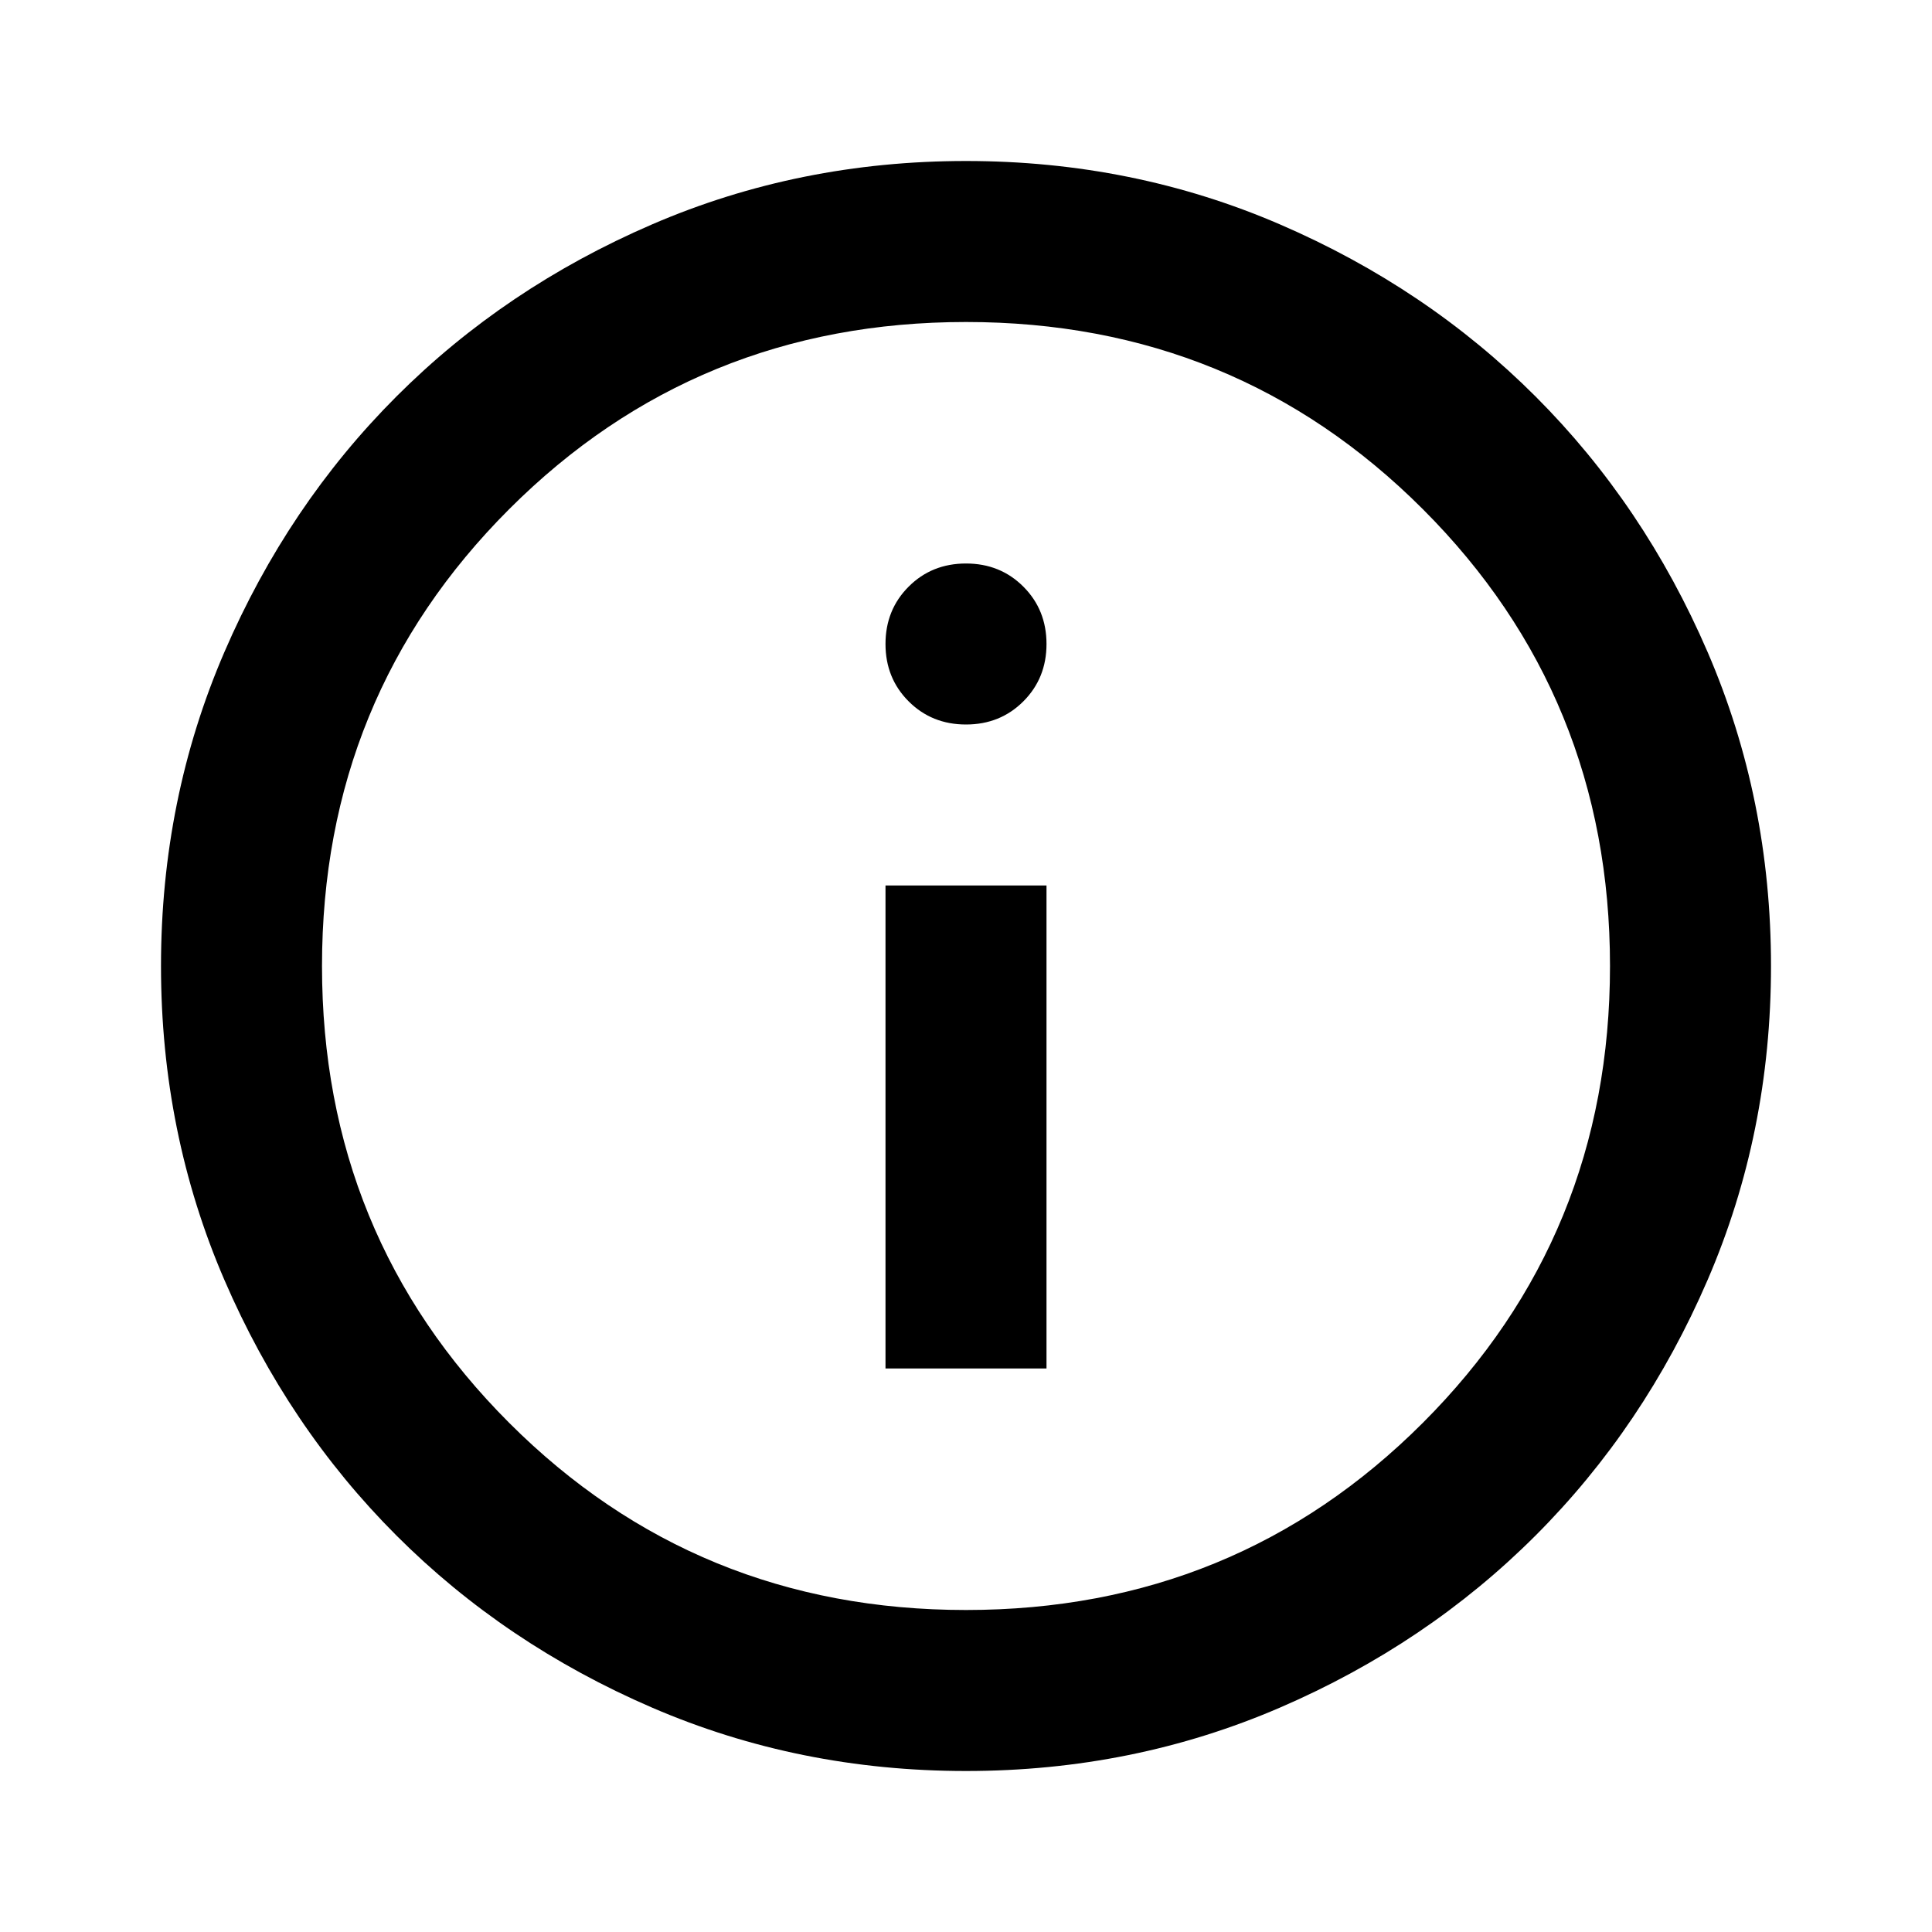
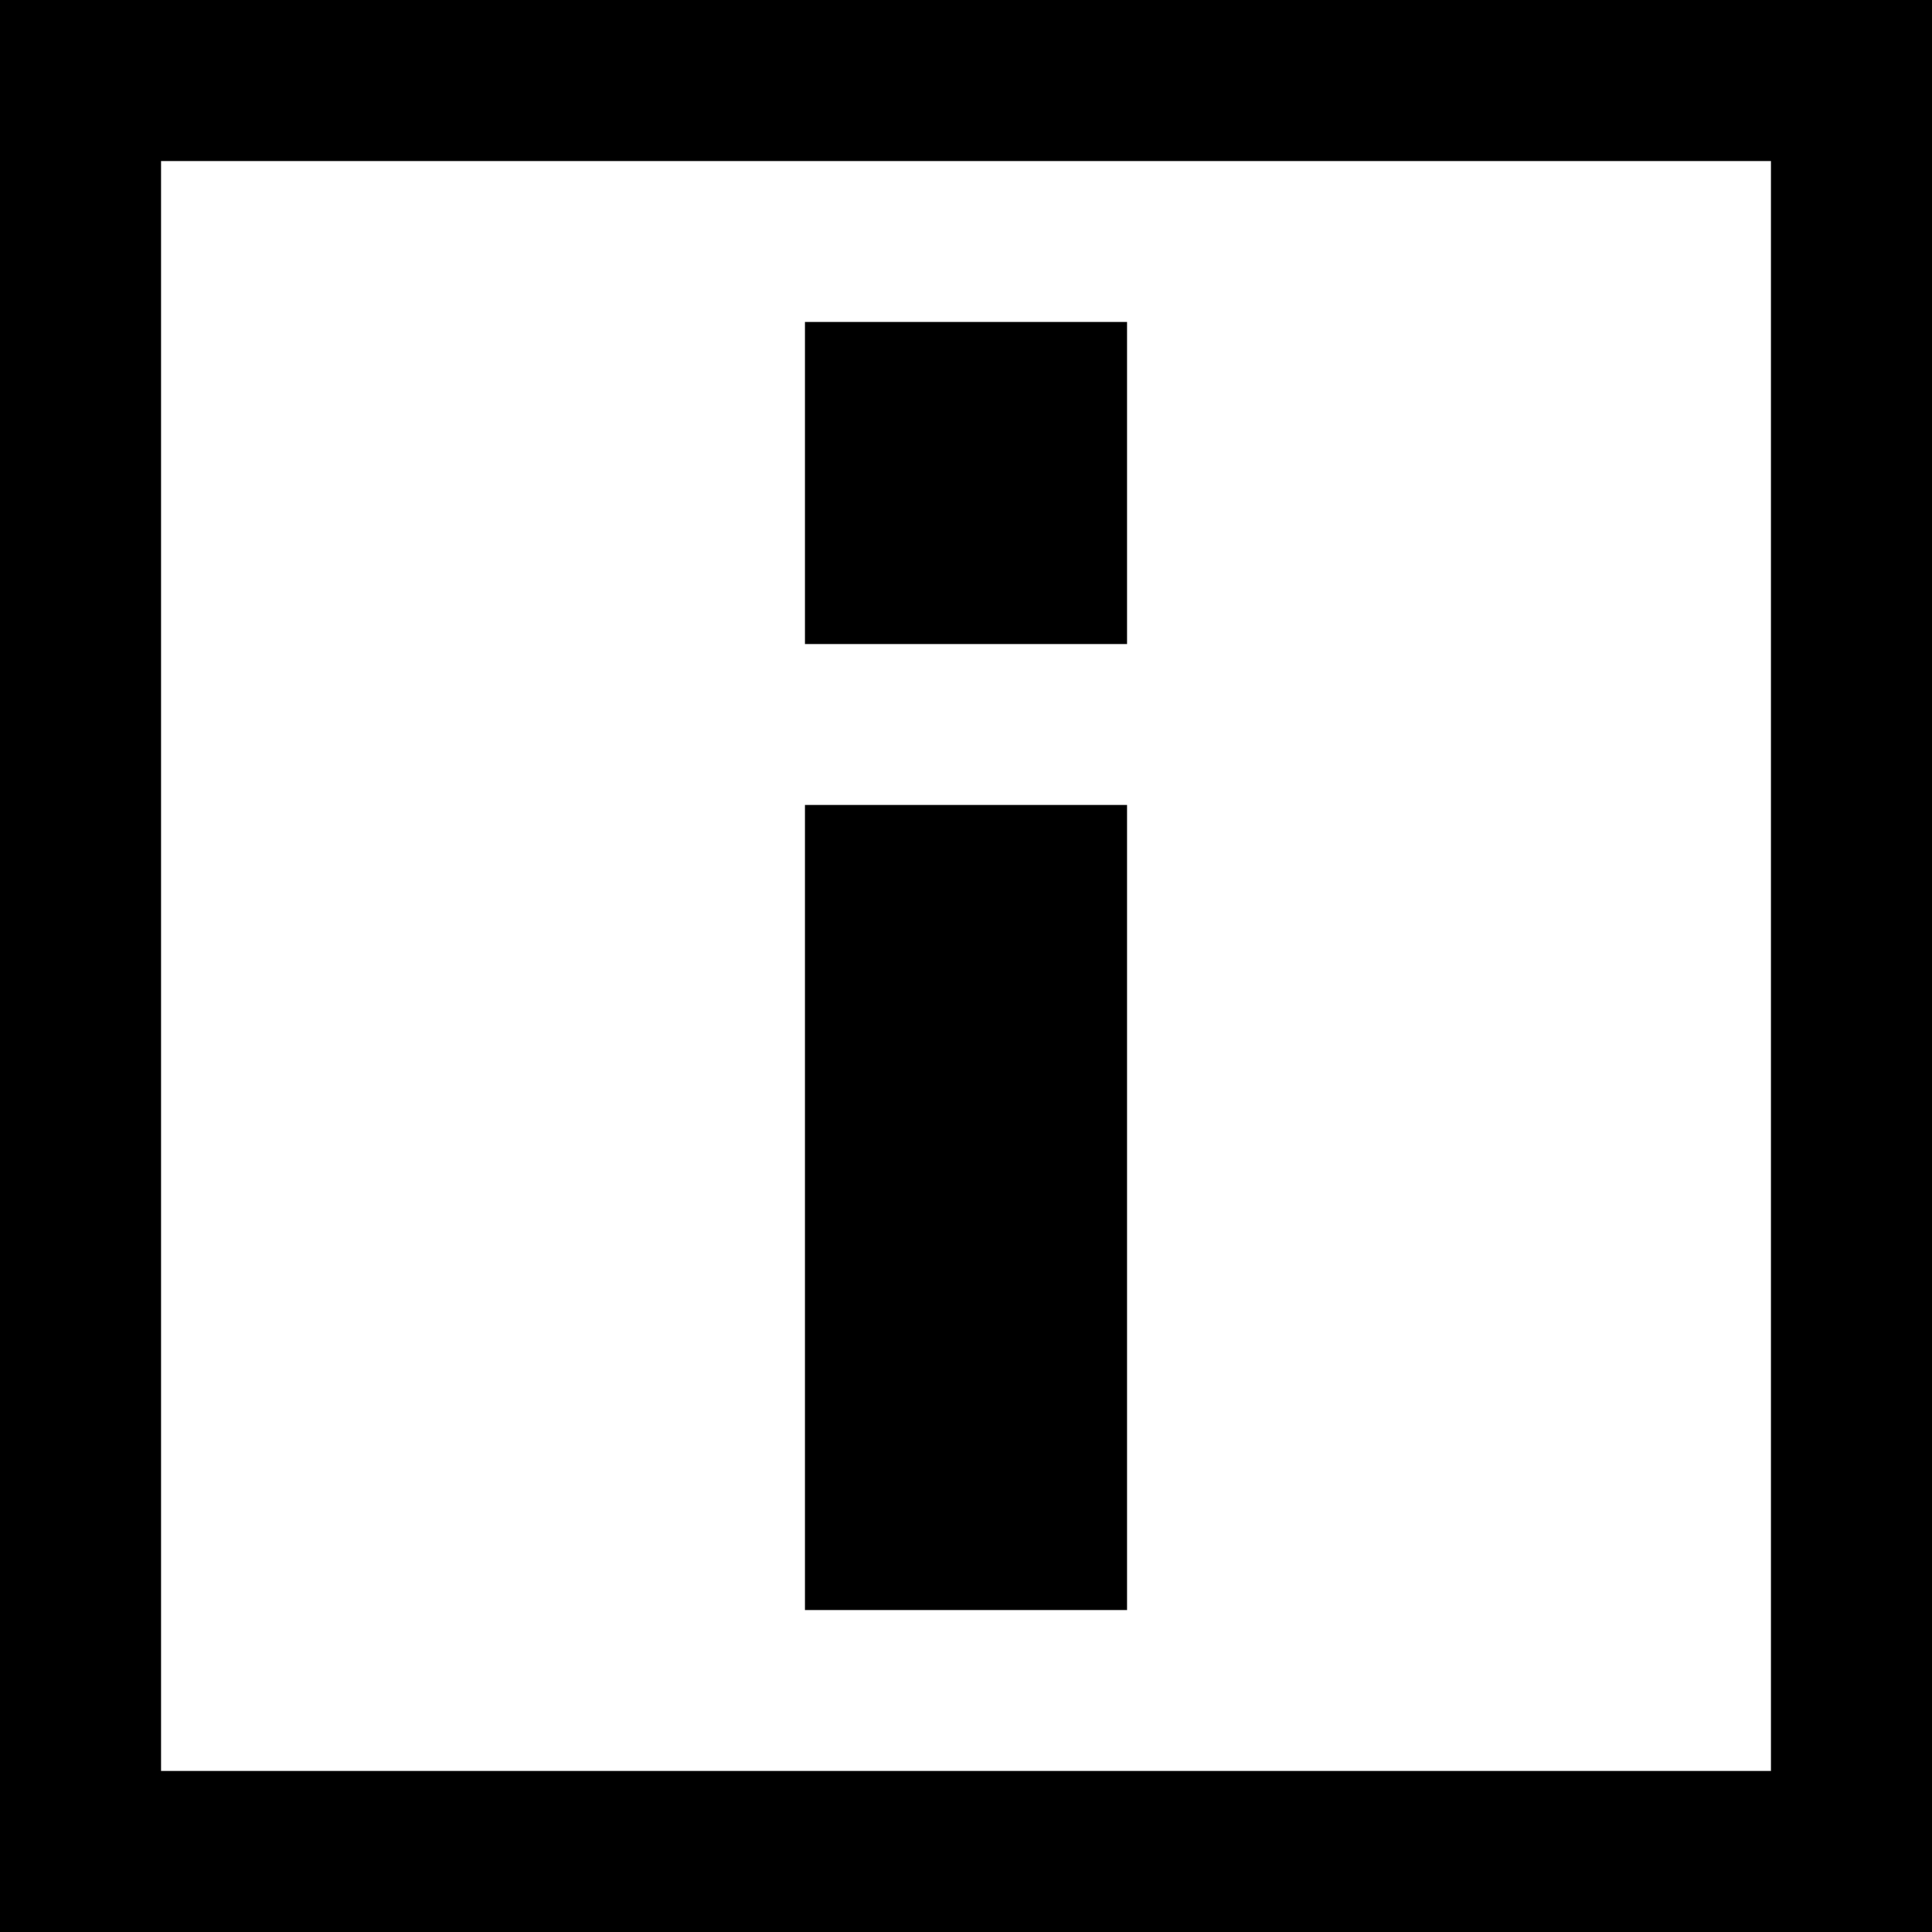
- <svg xmlns="http://www.w3.org/2000/svg" height="24" viewBox="0 -960 960 960" width="24">
-   <path d="M440-280h80v-240h-80v240Zm40-320q17 0 28.5-11.5T520-640q0-17-11.5-28.5T480-680q-17 0-28.5 11.5T440-640q0 17 11.5 28.5T480-600Zm0 520q-83 0-156-31.5T197-197q-54-54-85.5-127T80-480q0-83 31.5-156T197-763q54-54 127-85.5T480-880q83 0 156 31.5T763-763q54 54 85.5 127T880-480q0 83-31.5 156T763-197q-54 54-127 85.5T480-80Zm0-80q134 0 227-93t93-227q0-134-93-227t-227-93q-134 0-227 93t-93 227q0 134 93 227t227 93Zm0-320Z" />
+ <svg xmlns="http://www.w3.org/2000/svg" width="12" height="12" viewBox="0 0 12 12" fill="none">
+   <rect x="0.5" y="0.5" width="11" height="11" stroke="black" />
+   <path d="M7 5H5V10H7V5ZM7 2H5V4H7V2Z" fill="black" />
</svg>
